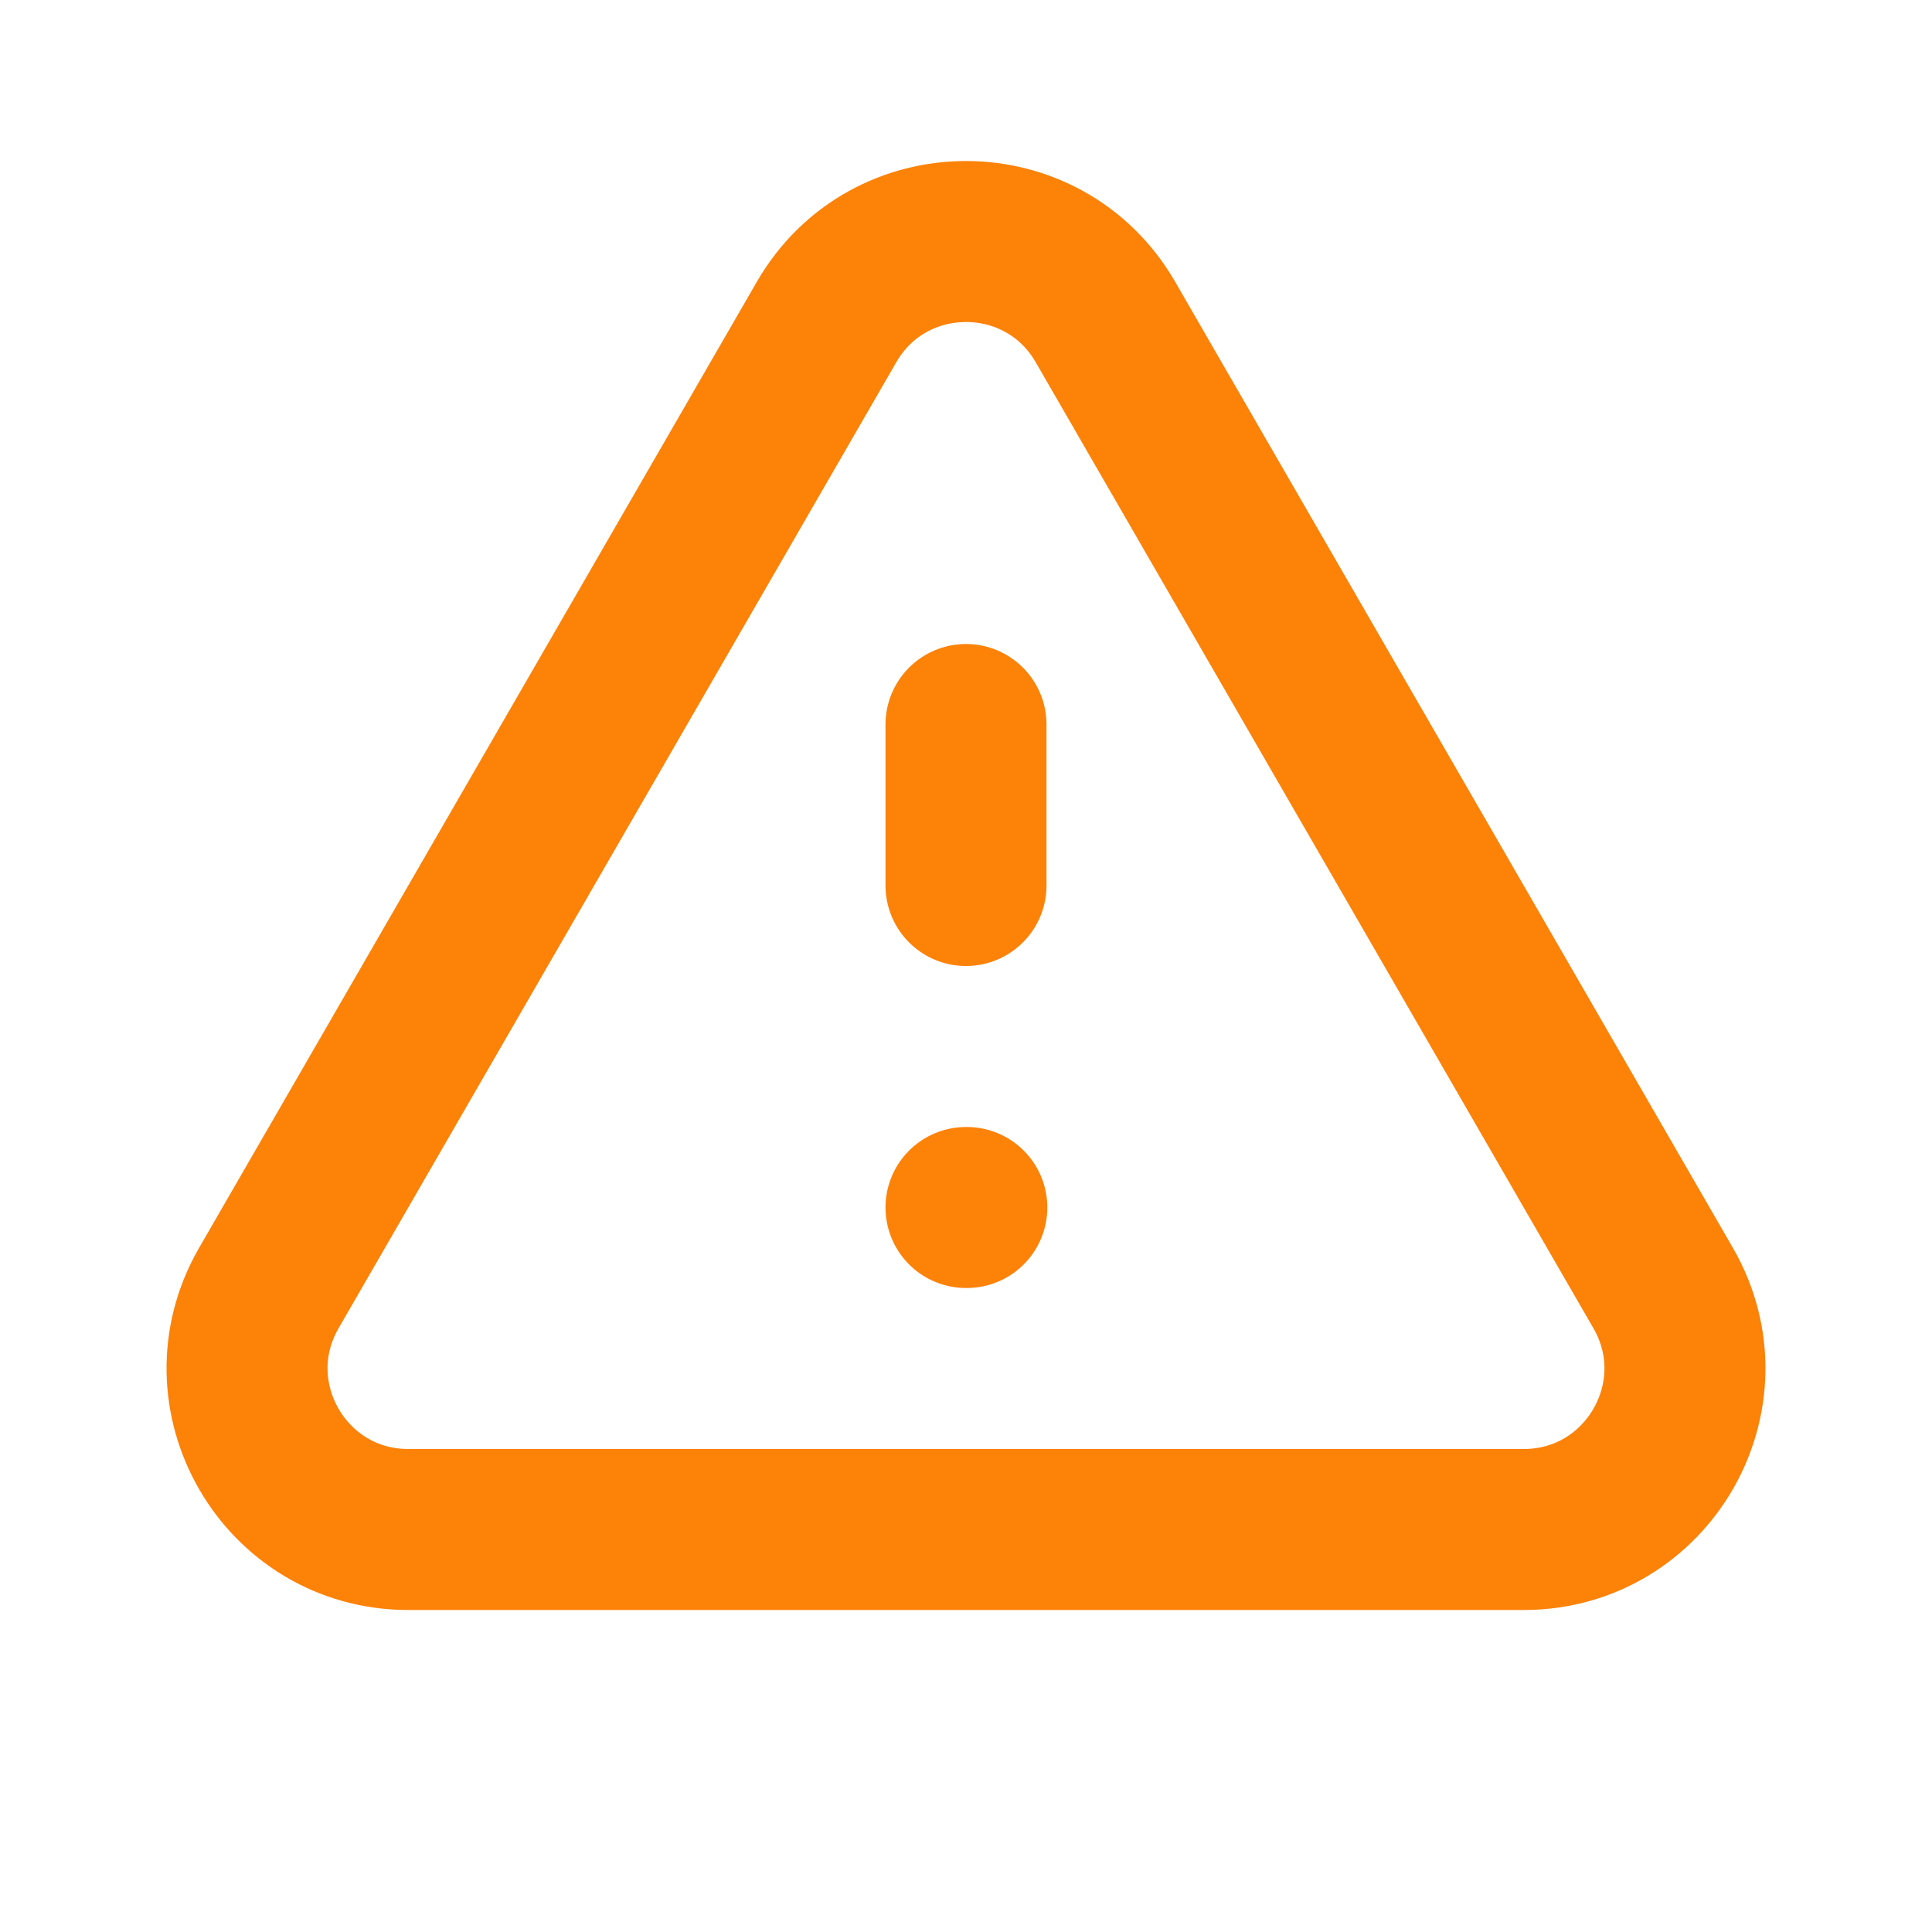
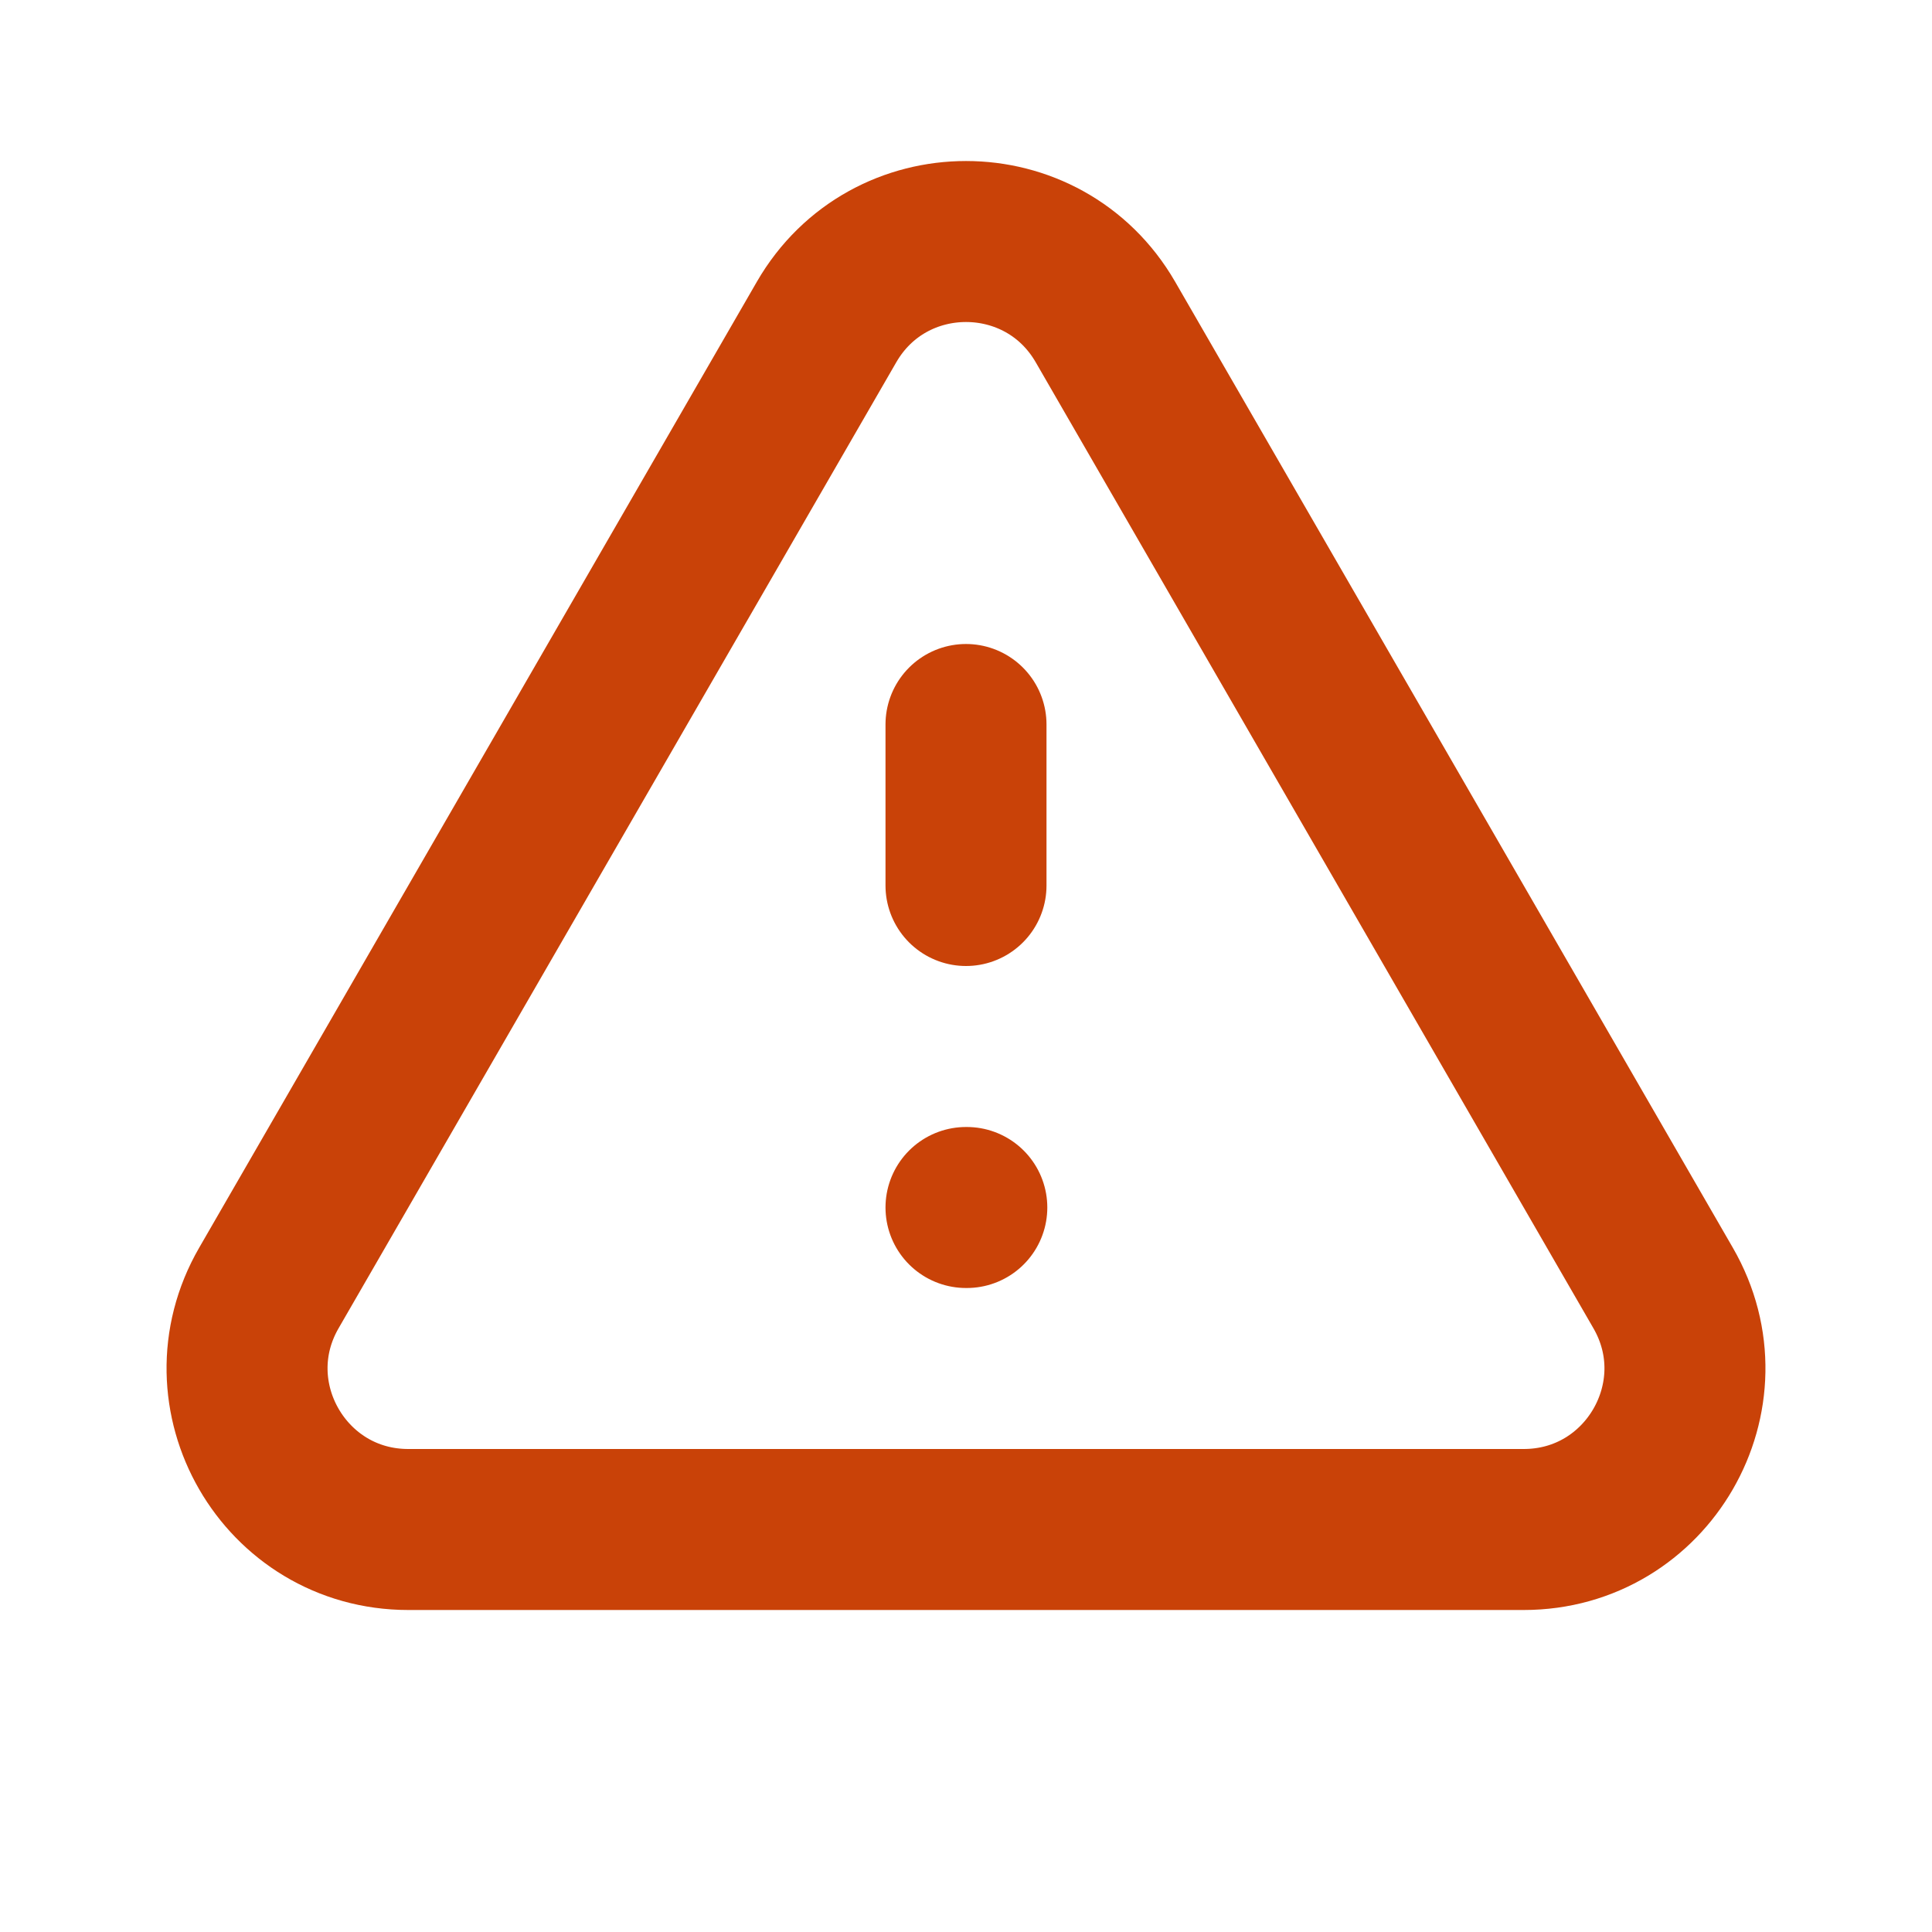
- <svg xmlns="http://www.w3.org/2000/svg" class="w-6 h-6 mr-2" fill="none" viewBox="0 0 24 24" stroke="#FC8208">
+ <svg xmlns="http://www.w3.org/2000/svg" class="w-6 h-6 mr-2" fill="none" viewBox="0 0 24 24" stroke="#c94208">
  <path stroke-linecap="round" stroke-linejoin="round" stroke-width="2" d="M12 9v2m0 4h.01m-6.938 4h13.856c1.54 0 2.502-1.667 1.732-3L13.732 4c-.77-1.333-2.694-1.333-3.464 0L3.34 16c-.77 1.333.192 3 1.732 3z" />
</svg>
